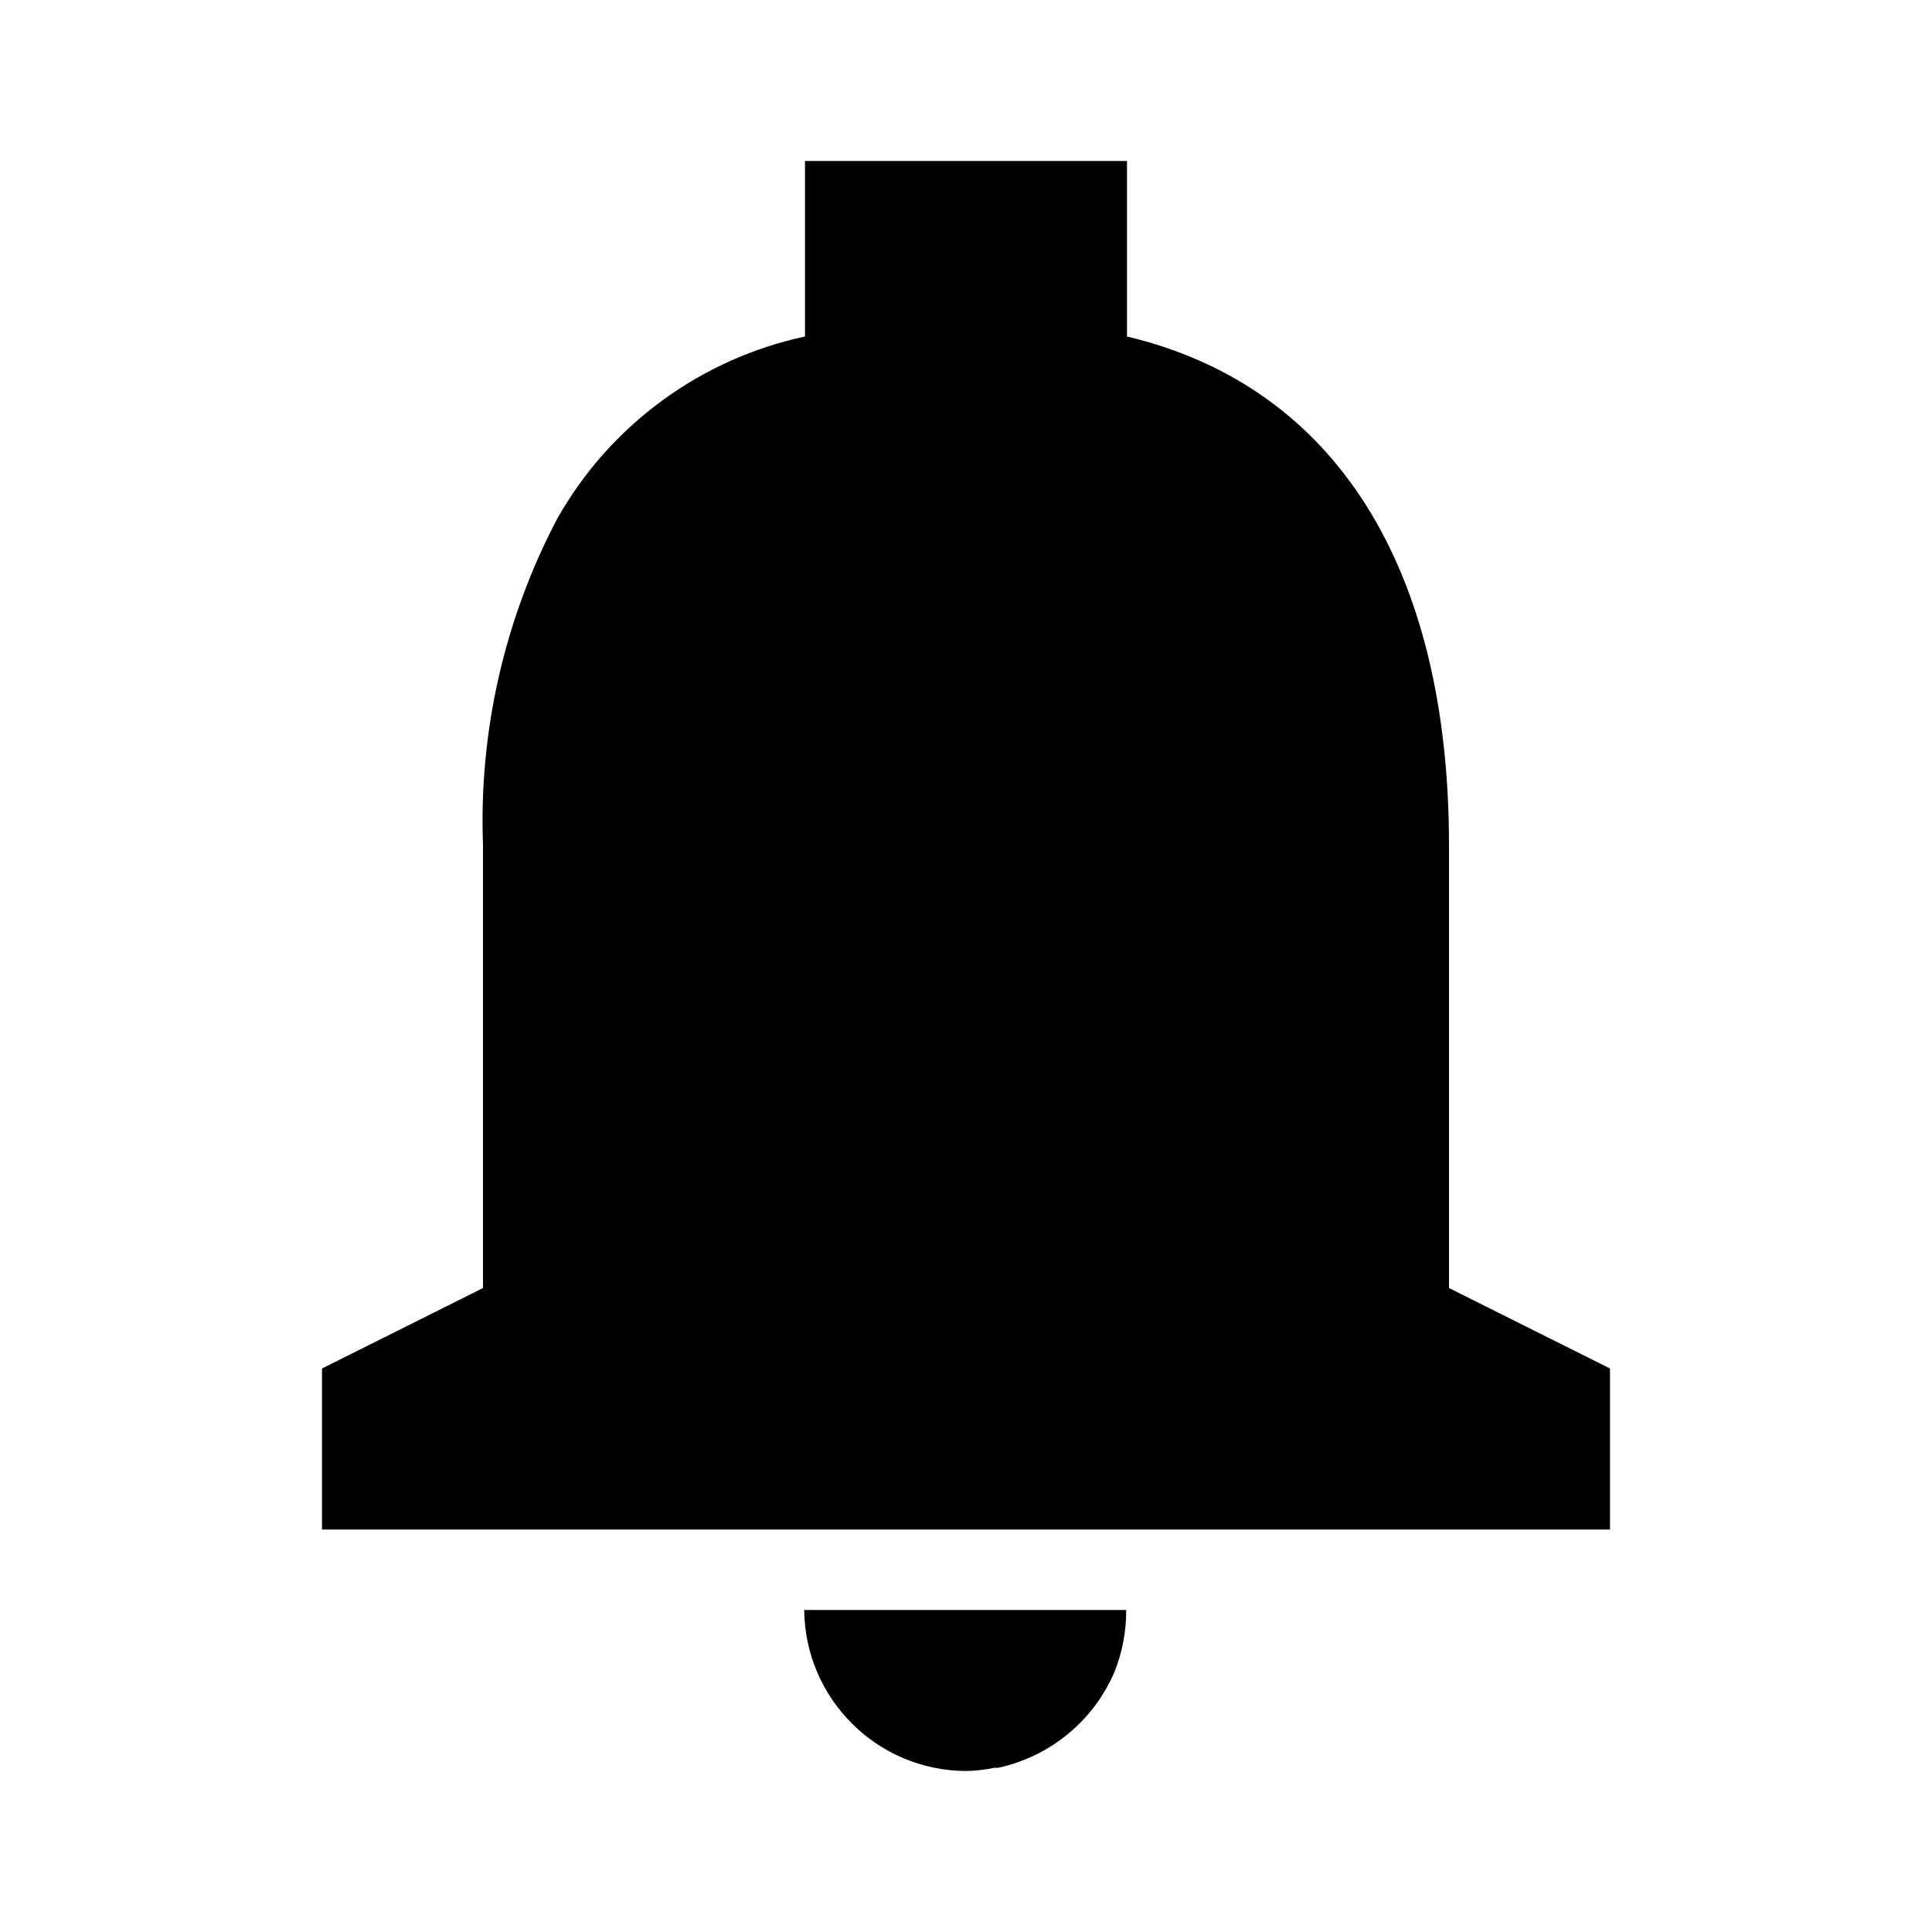
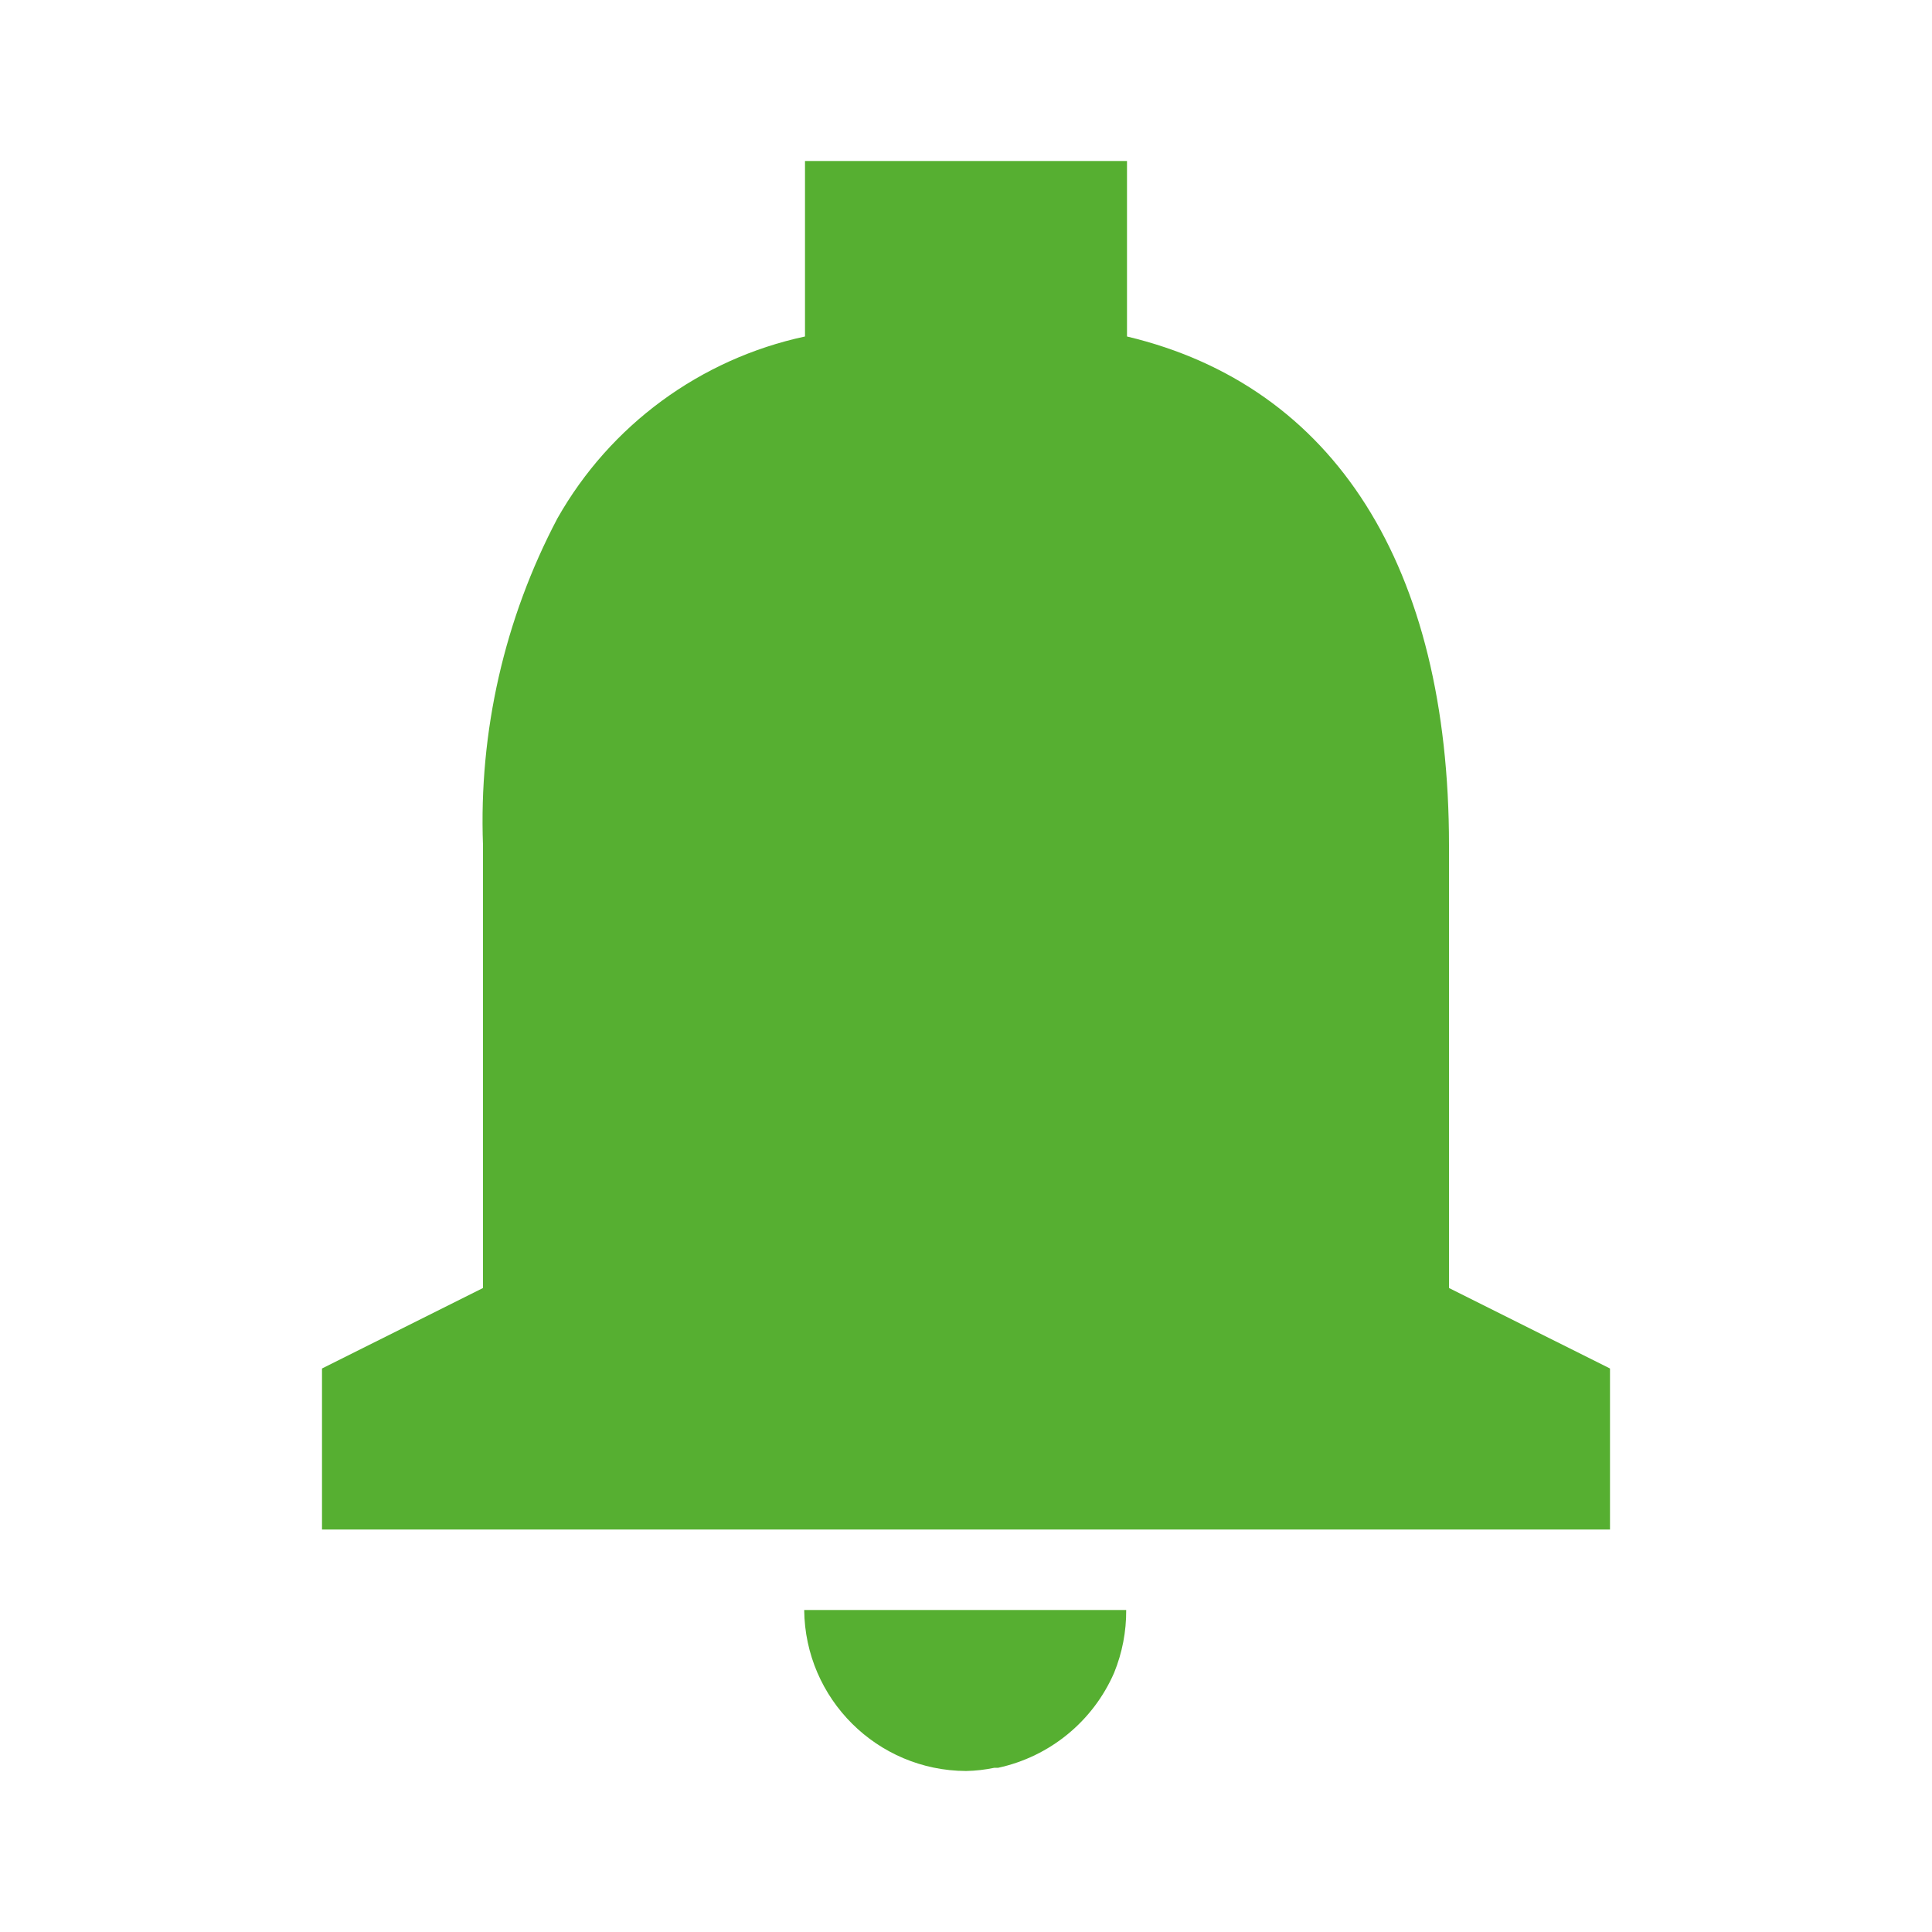
<svg xmlns="http://www.w3.org/2000/svg" width="24" height="24" viewBox="0 0 24 24" fill="none">
-   <path d="M12 22C10.896 21.995 10.001 21.104 9.99 20H13.99C13.992 20.267 13.941 20.532 13.84 20.78C13.578 21.382 13.042 21.821 12.4 21.96H12.395H12.38H12.362H12.353C12.237 21.984 12.119 21.998 12 22ZM20 19H4V17L6 16V10.5C5.947 9.089 6.266 7.689 6.924 6.44C7.579 5.282 8.699 4.459 10 4.18V2H14V4.18C16.579 4.794 18 7.038 18 10.5V16L20 17V19Z" fill="black" />
+   <path d="M12 22C10.896 21.995 10.001 21.104 9.99 20H13.99C13.992 20.267 13.941 20.532 13.84 20.78C13.578 21.382 13.042 21.821 12.4 21.96H12.395H12.38H12.362H12.353C12.237 21.984 12.119 21.998 12 22ZM20 19H4V17L6 16V10.5C5.947 9.089 6.266 7.689 6.924 6.44C7.579 5.282 8.699 4.459 10 4.18V2H14V4.18C16.579 4.794 18 7.038 18 10.5V16L20 17V19Z" fill="#56af31" />
</svg>
